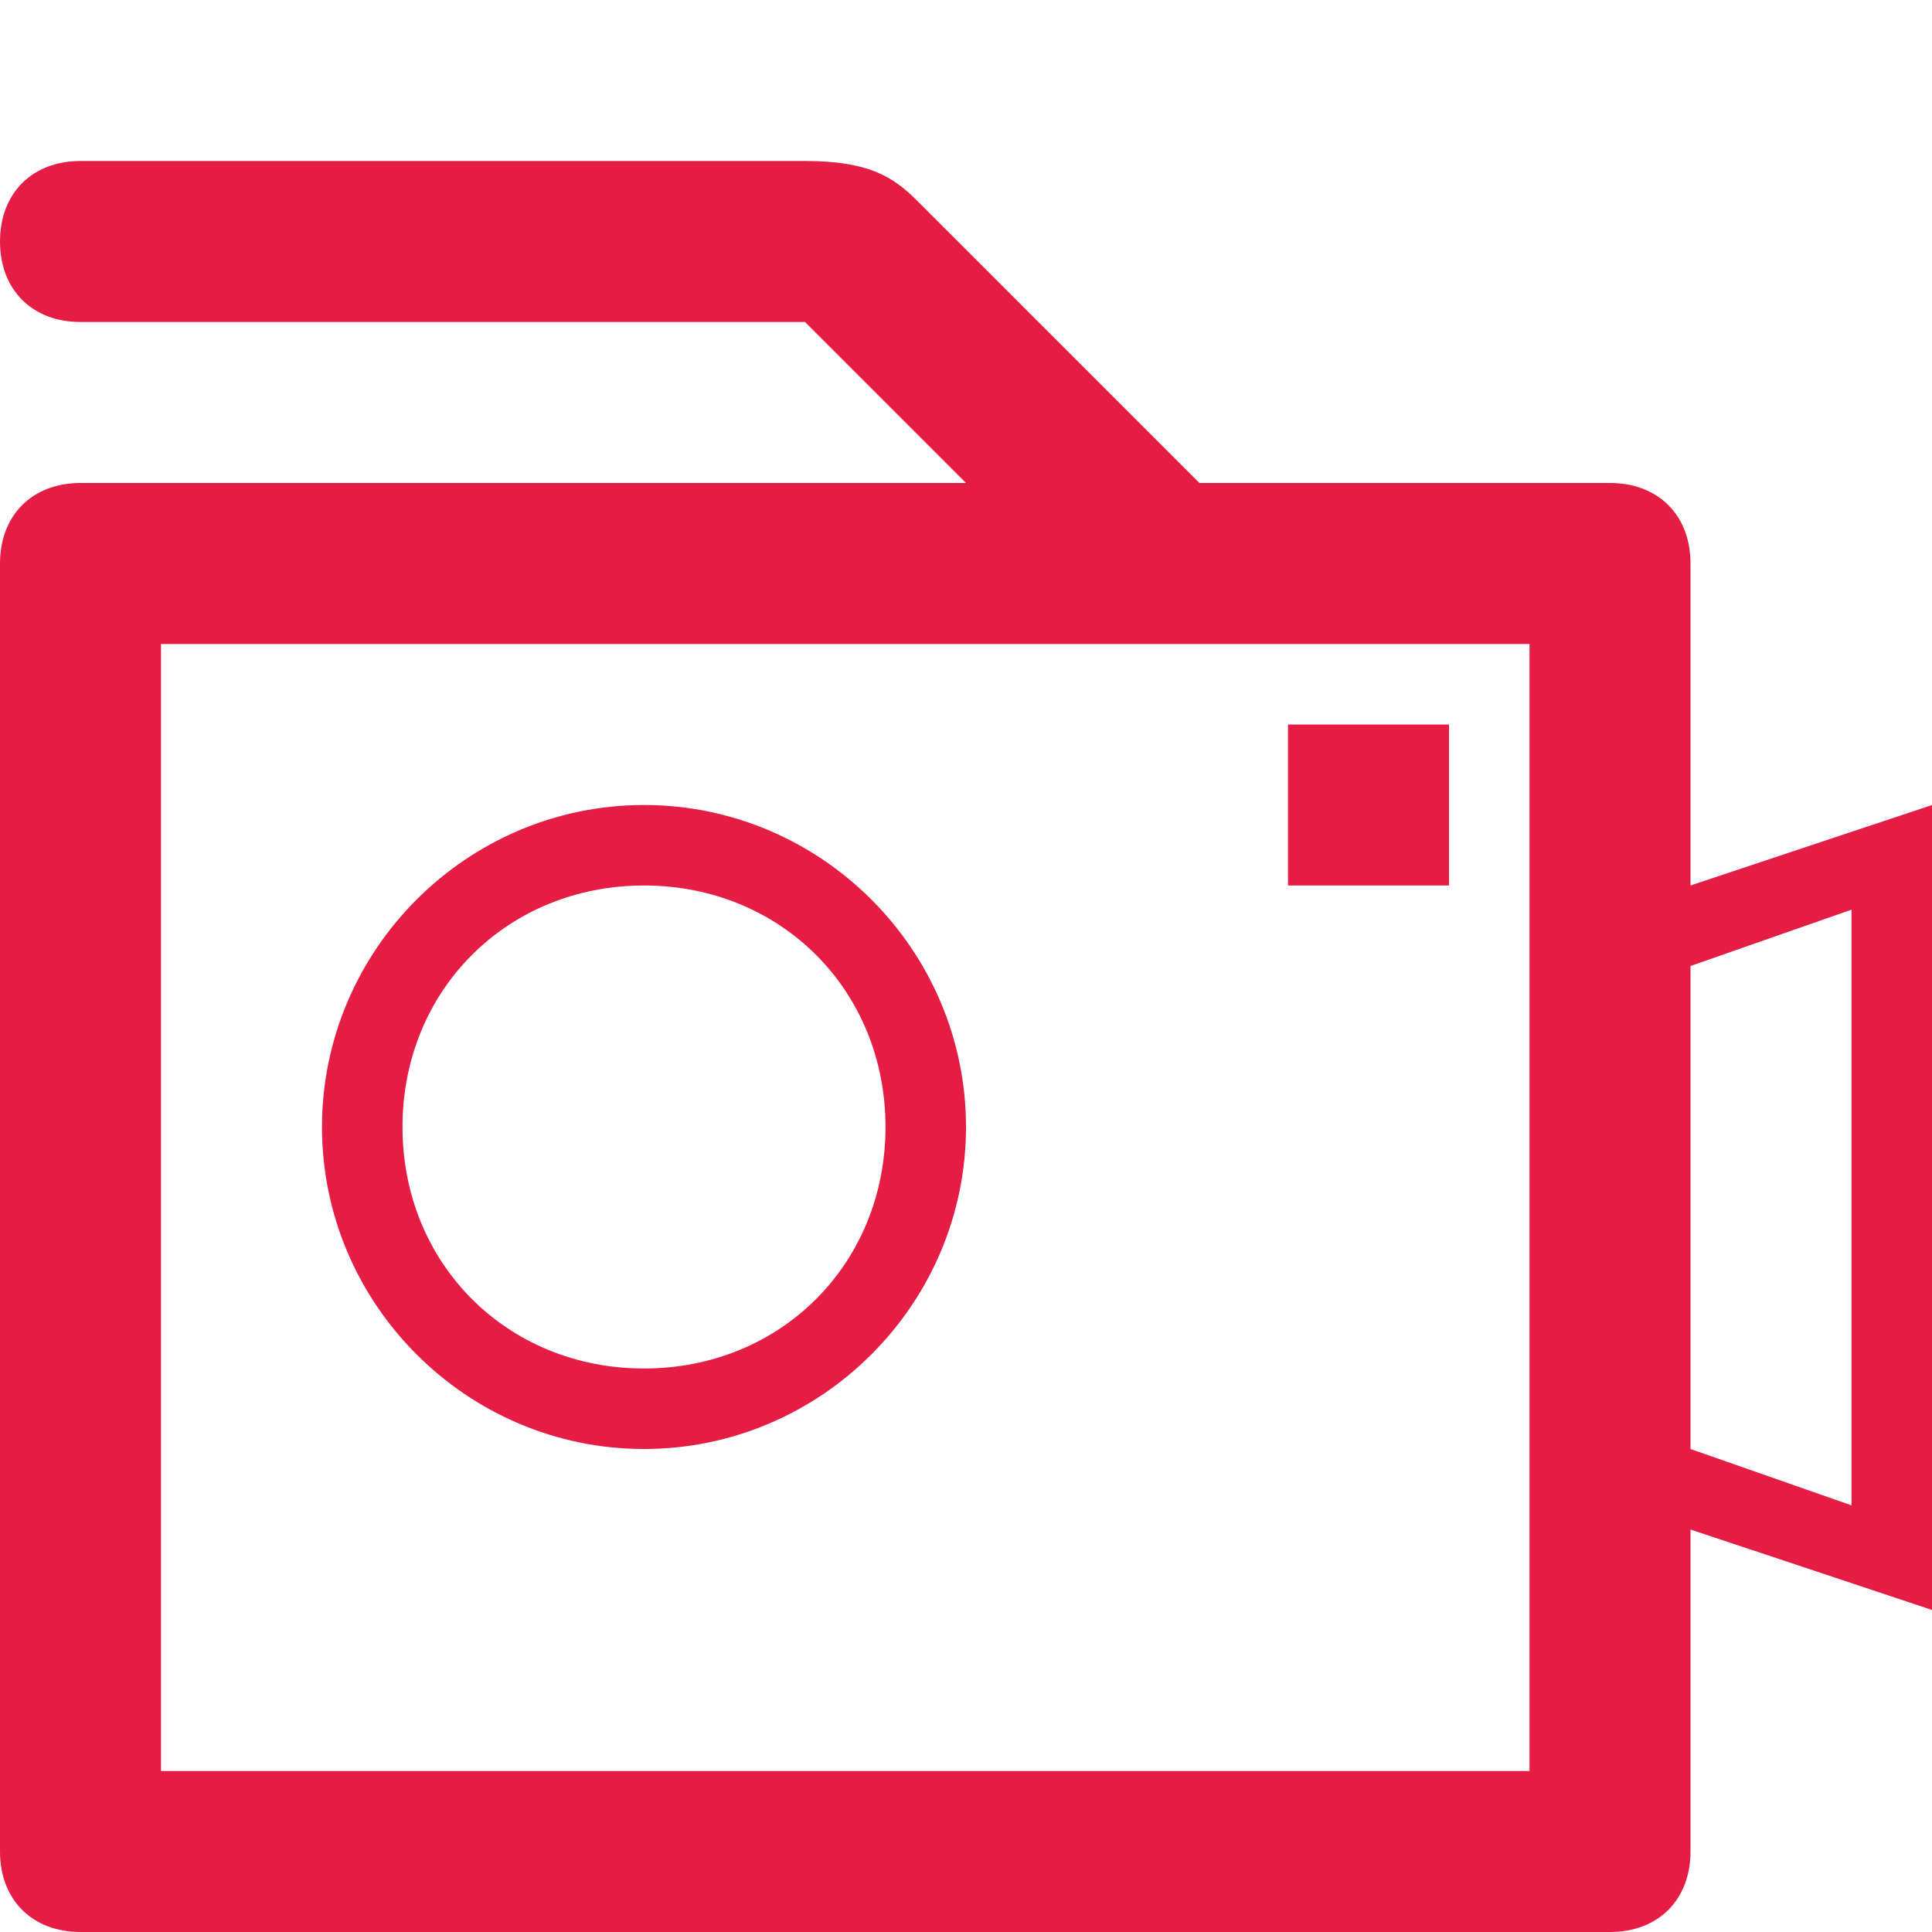
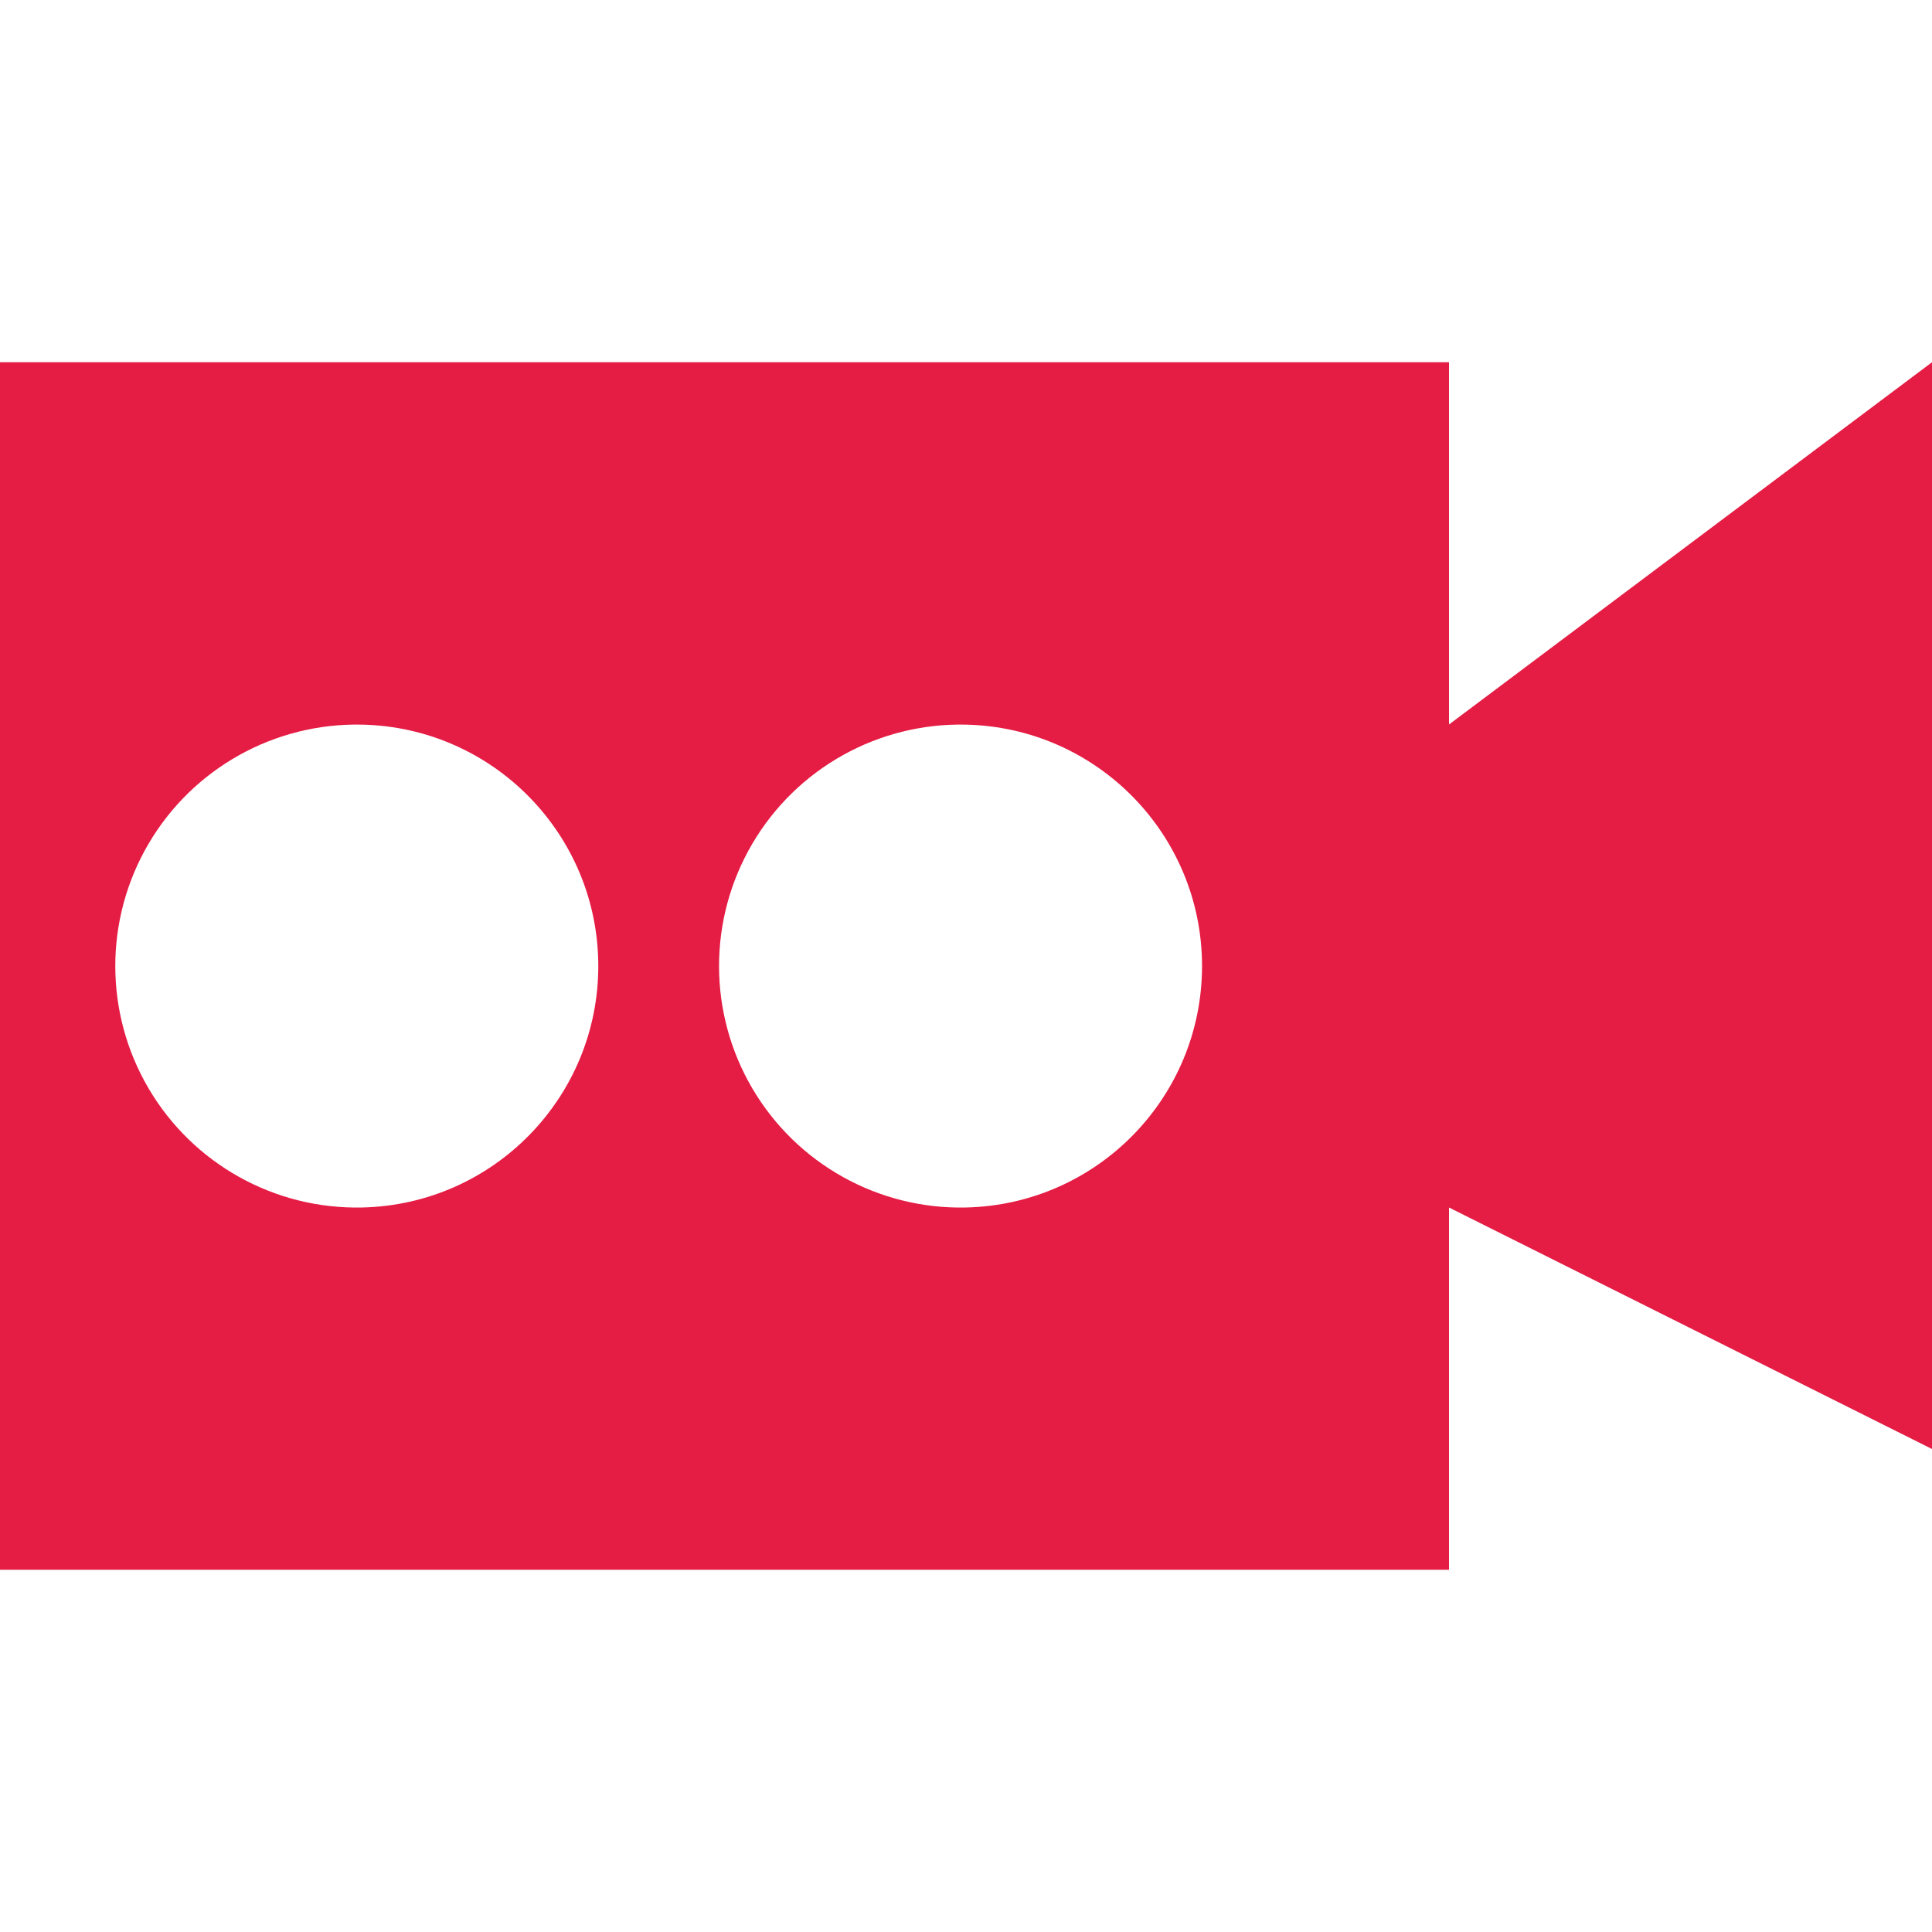
- <svg xmlns="http://www.w3.org/2000/svg" viewBox="0 0 24 24" xml:space="preserve">
-   <path d="M21 11V7c0-.6-.4-1-1-1h-5.1l-3.5-3.5c-.3-.3-.6-.5-1.4-.5H1c-.6 0-1 .4-1 1s.4 1 1 1h9l2 2H1c-.6 0-1 .4-1 1v16c0 .6.4 1 1 1h19c.6 0 1-.4 1-1v-4l3 1V10l-3 1zm-2 11H2V8h17v14zm4-3.3-2-.7v-6l2-.7v7.4z" fill="#e51c44" class="fill-000000" />
-   <path d="M8 18c2.2 0 4-1.8 4-4s-1.8-4-4-4-4 1.8-4 4 1.8 4 4 4zm0-7c1.7 0 3 1.3 3 3s-1.3 3-3 3-3-1.3-3-3 1.3-3 3-3zM16 9h2v2h-2z" fill="#e51c44" class="fill-000000" />
+ <svg xmlns="http://www.w3.org/2000/svg" viewBox="0 0 16 16" xml:space="preserve" enable-background="new 0 0 16 16">
+   <path d="M12 3H0v10h12v-3l4 2V3l-4 3V3zm-9 7a2 2 0 1 1-.001-3.999A2 2 0 0 1 3 10zm5 0a2 2 0 1 1-.001-3.999A2 2 0 0 1 8 10z" fill="#e51c44" class="fill-000000" />
</svg>
